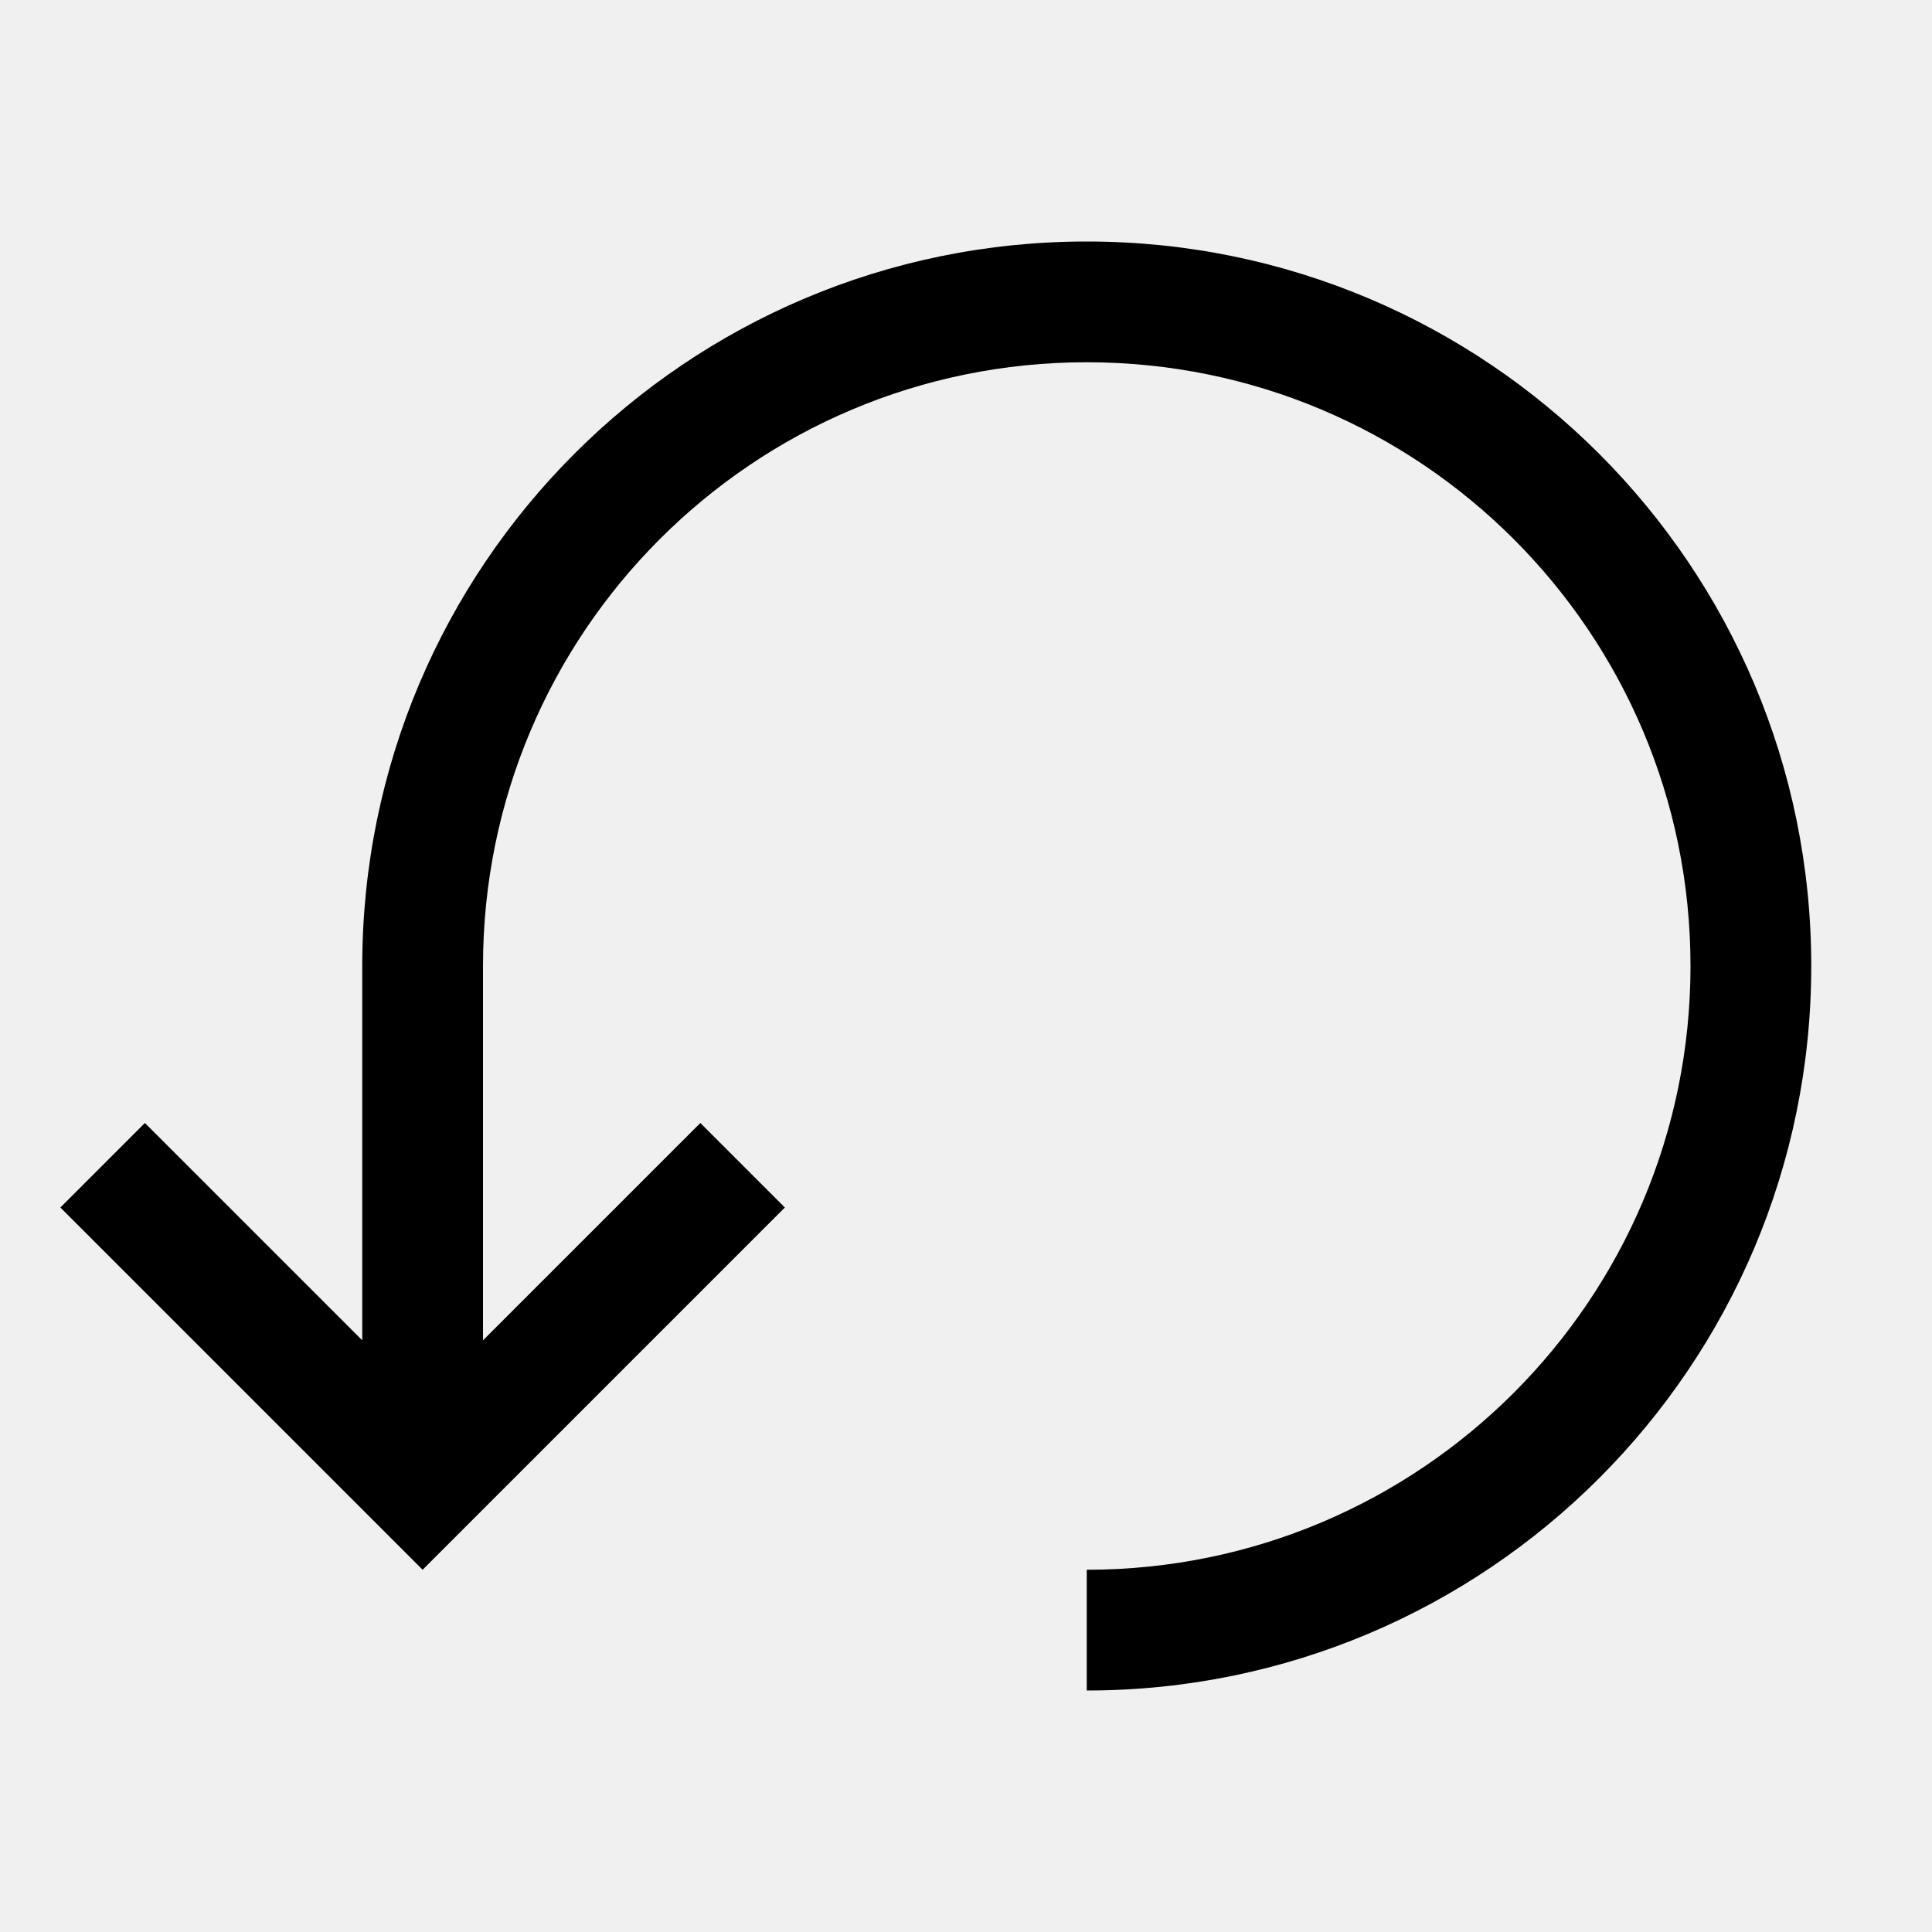
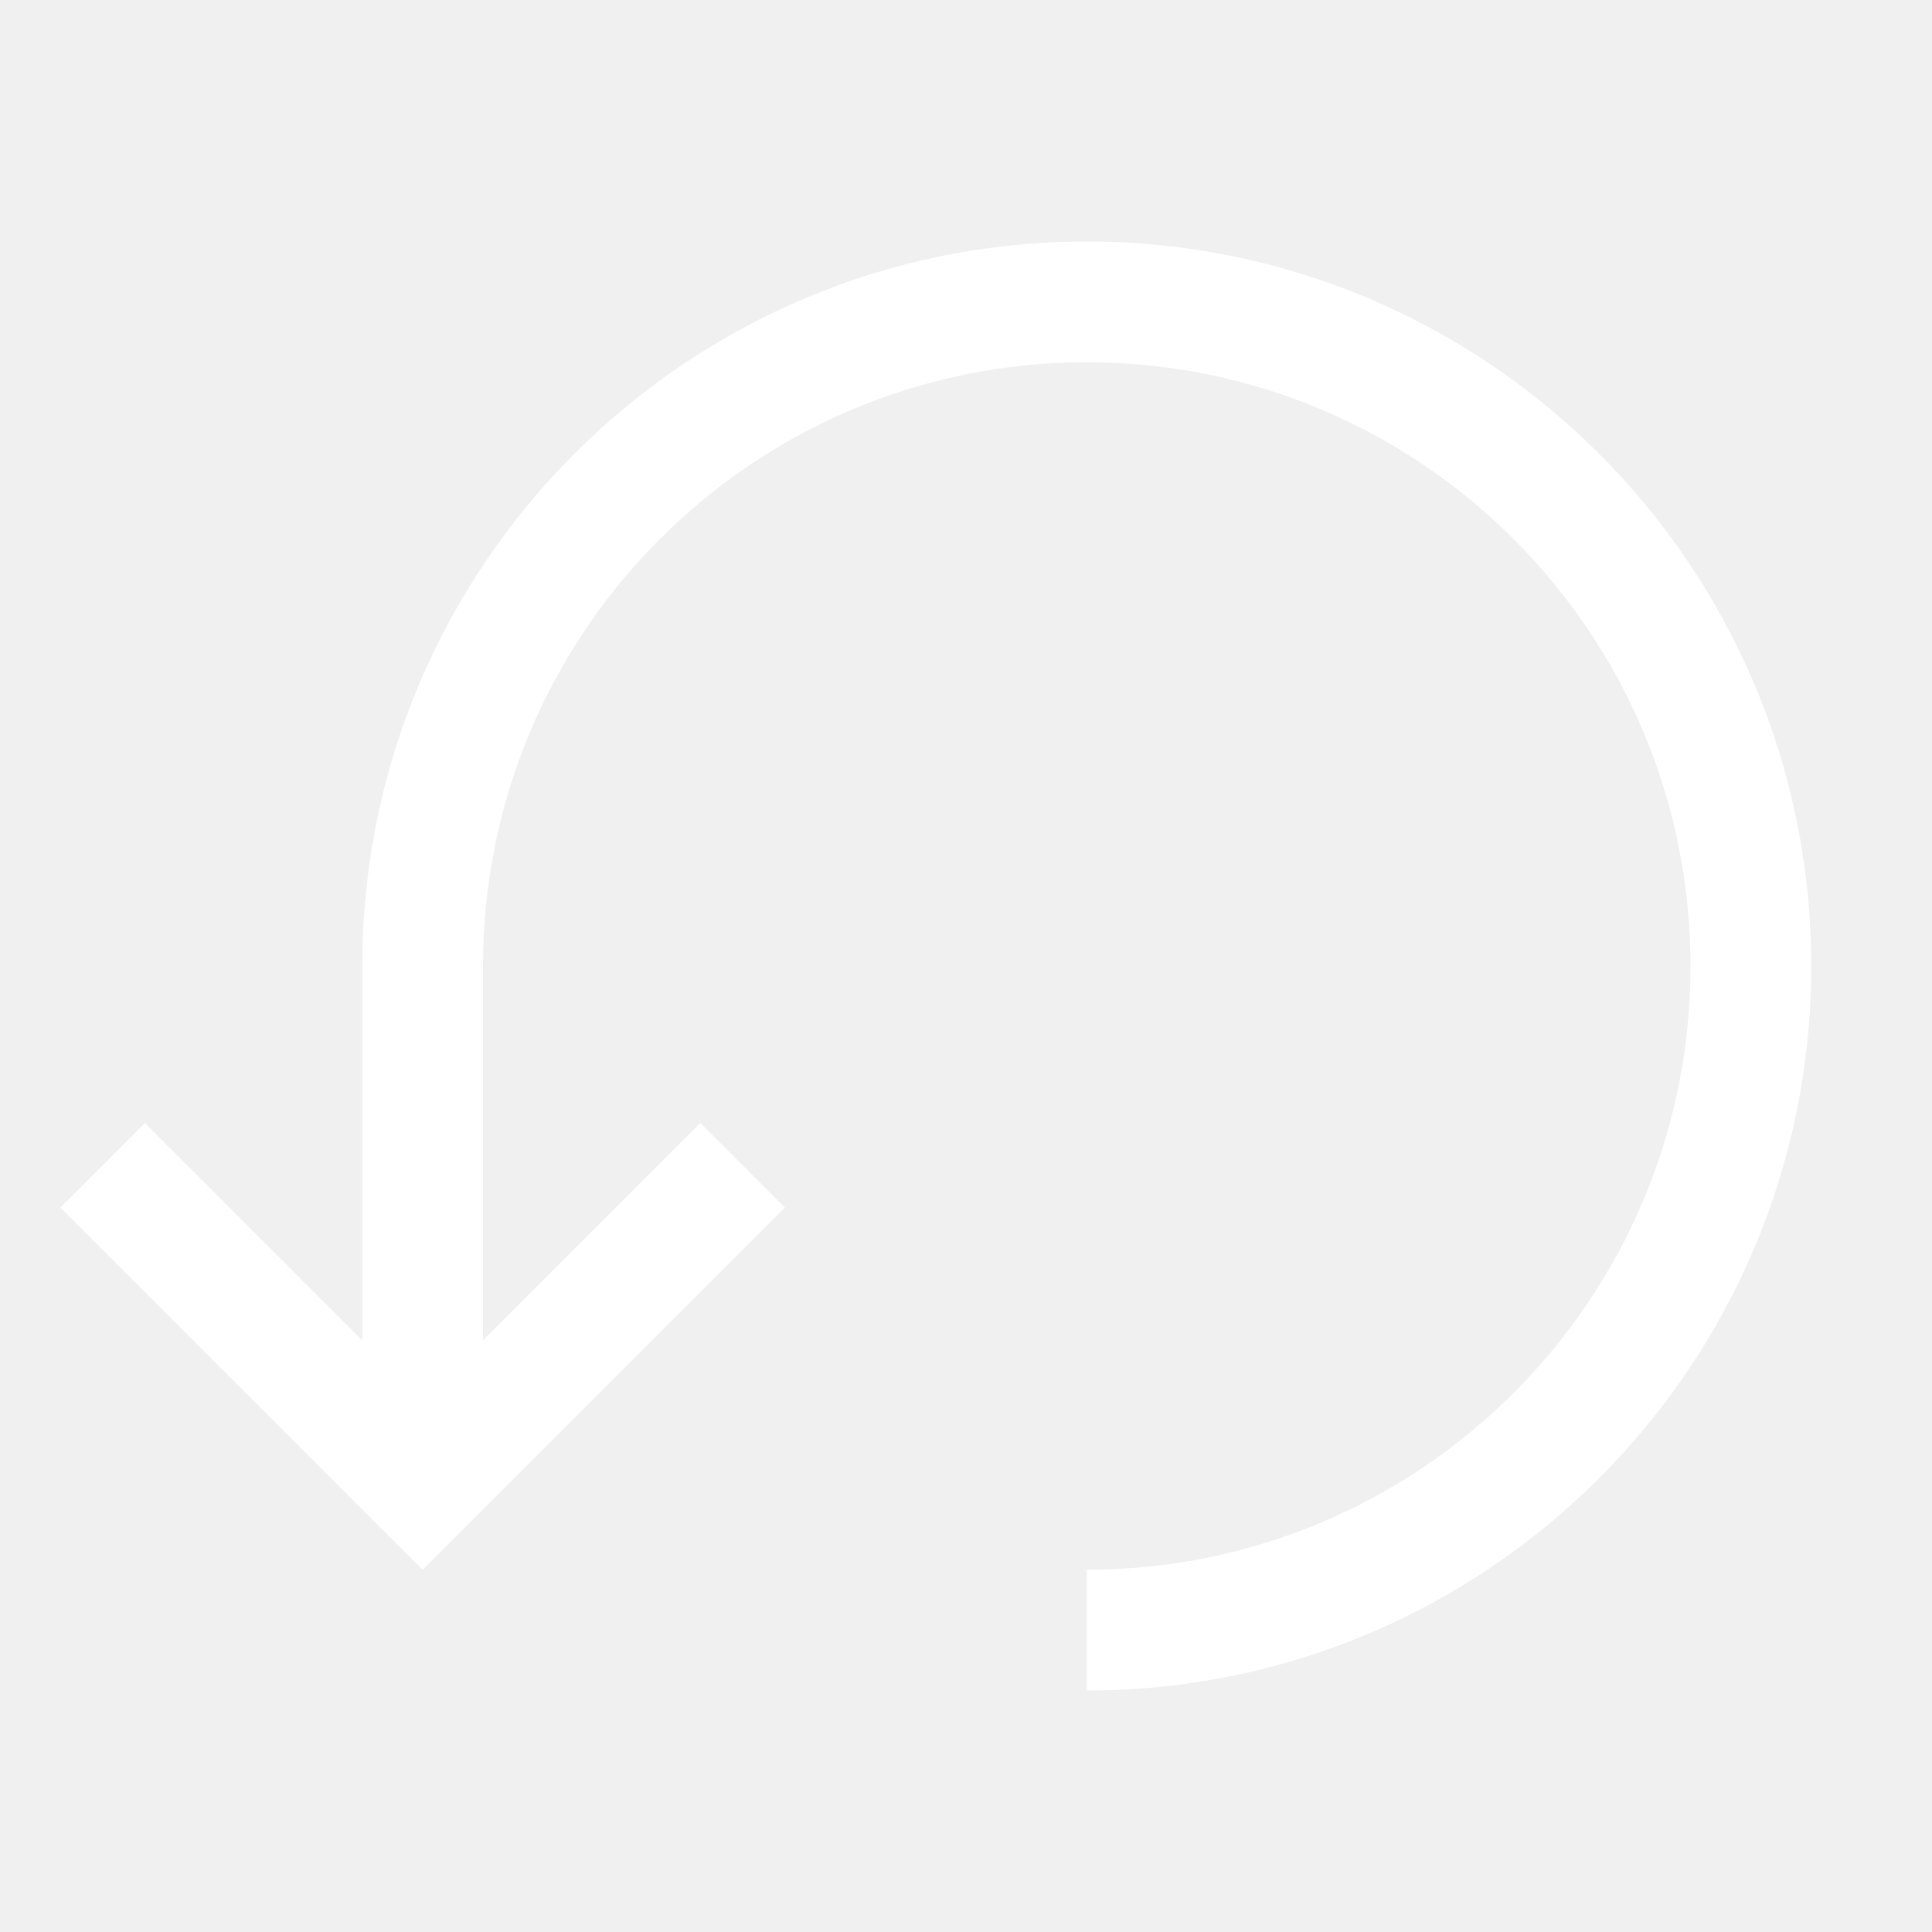
<svg xmlns="http://www.w3.org/2000/svg" width="32" height="32">
-   <path d="M18 28A12 12 0 106 16v6.2l-3.6-3.6L1 20l6 6 6-6-1.4-1.4L8 22.2V16a10 10 0 1110 10z" />
-   <path data-name="&lt;Transparent Rectangle&gt;" fill="none" d="M0 0h32v32H0z" />
+   <path fill="white" d="M18 28A12 12 0 106 16v6.2l-3.6-3.6L1 20l6 6 6-6-1.4-1.4L8 22.2V16a10 10 0 1110 10z" />
+   <path fill="none" d="M0 0h32v32H0z" />
</svg>
